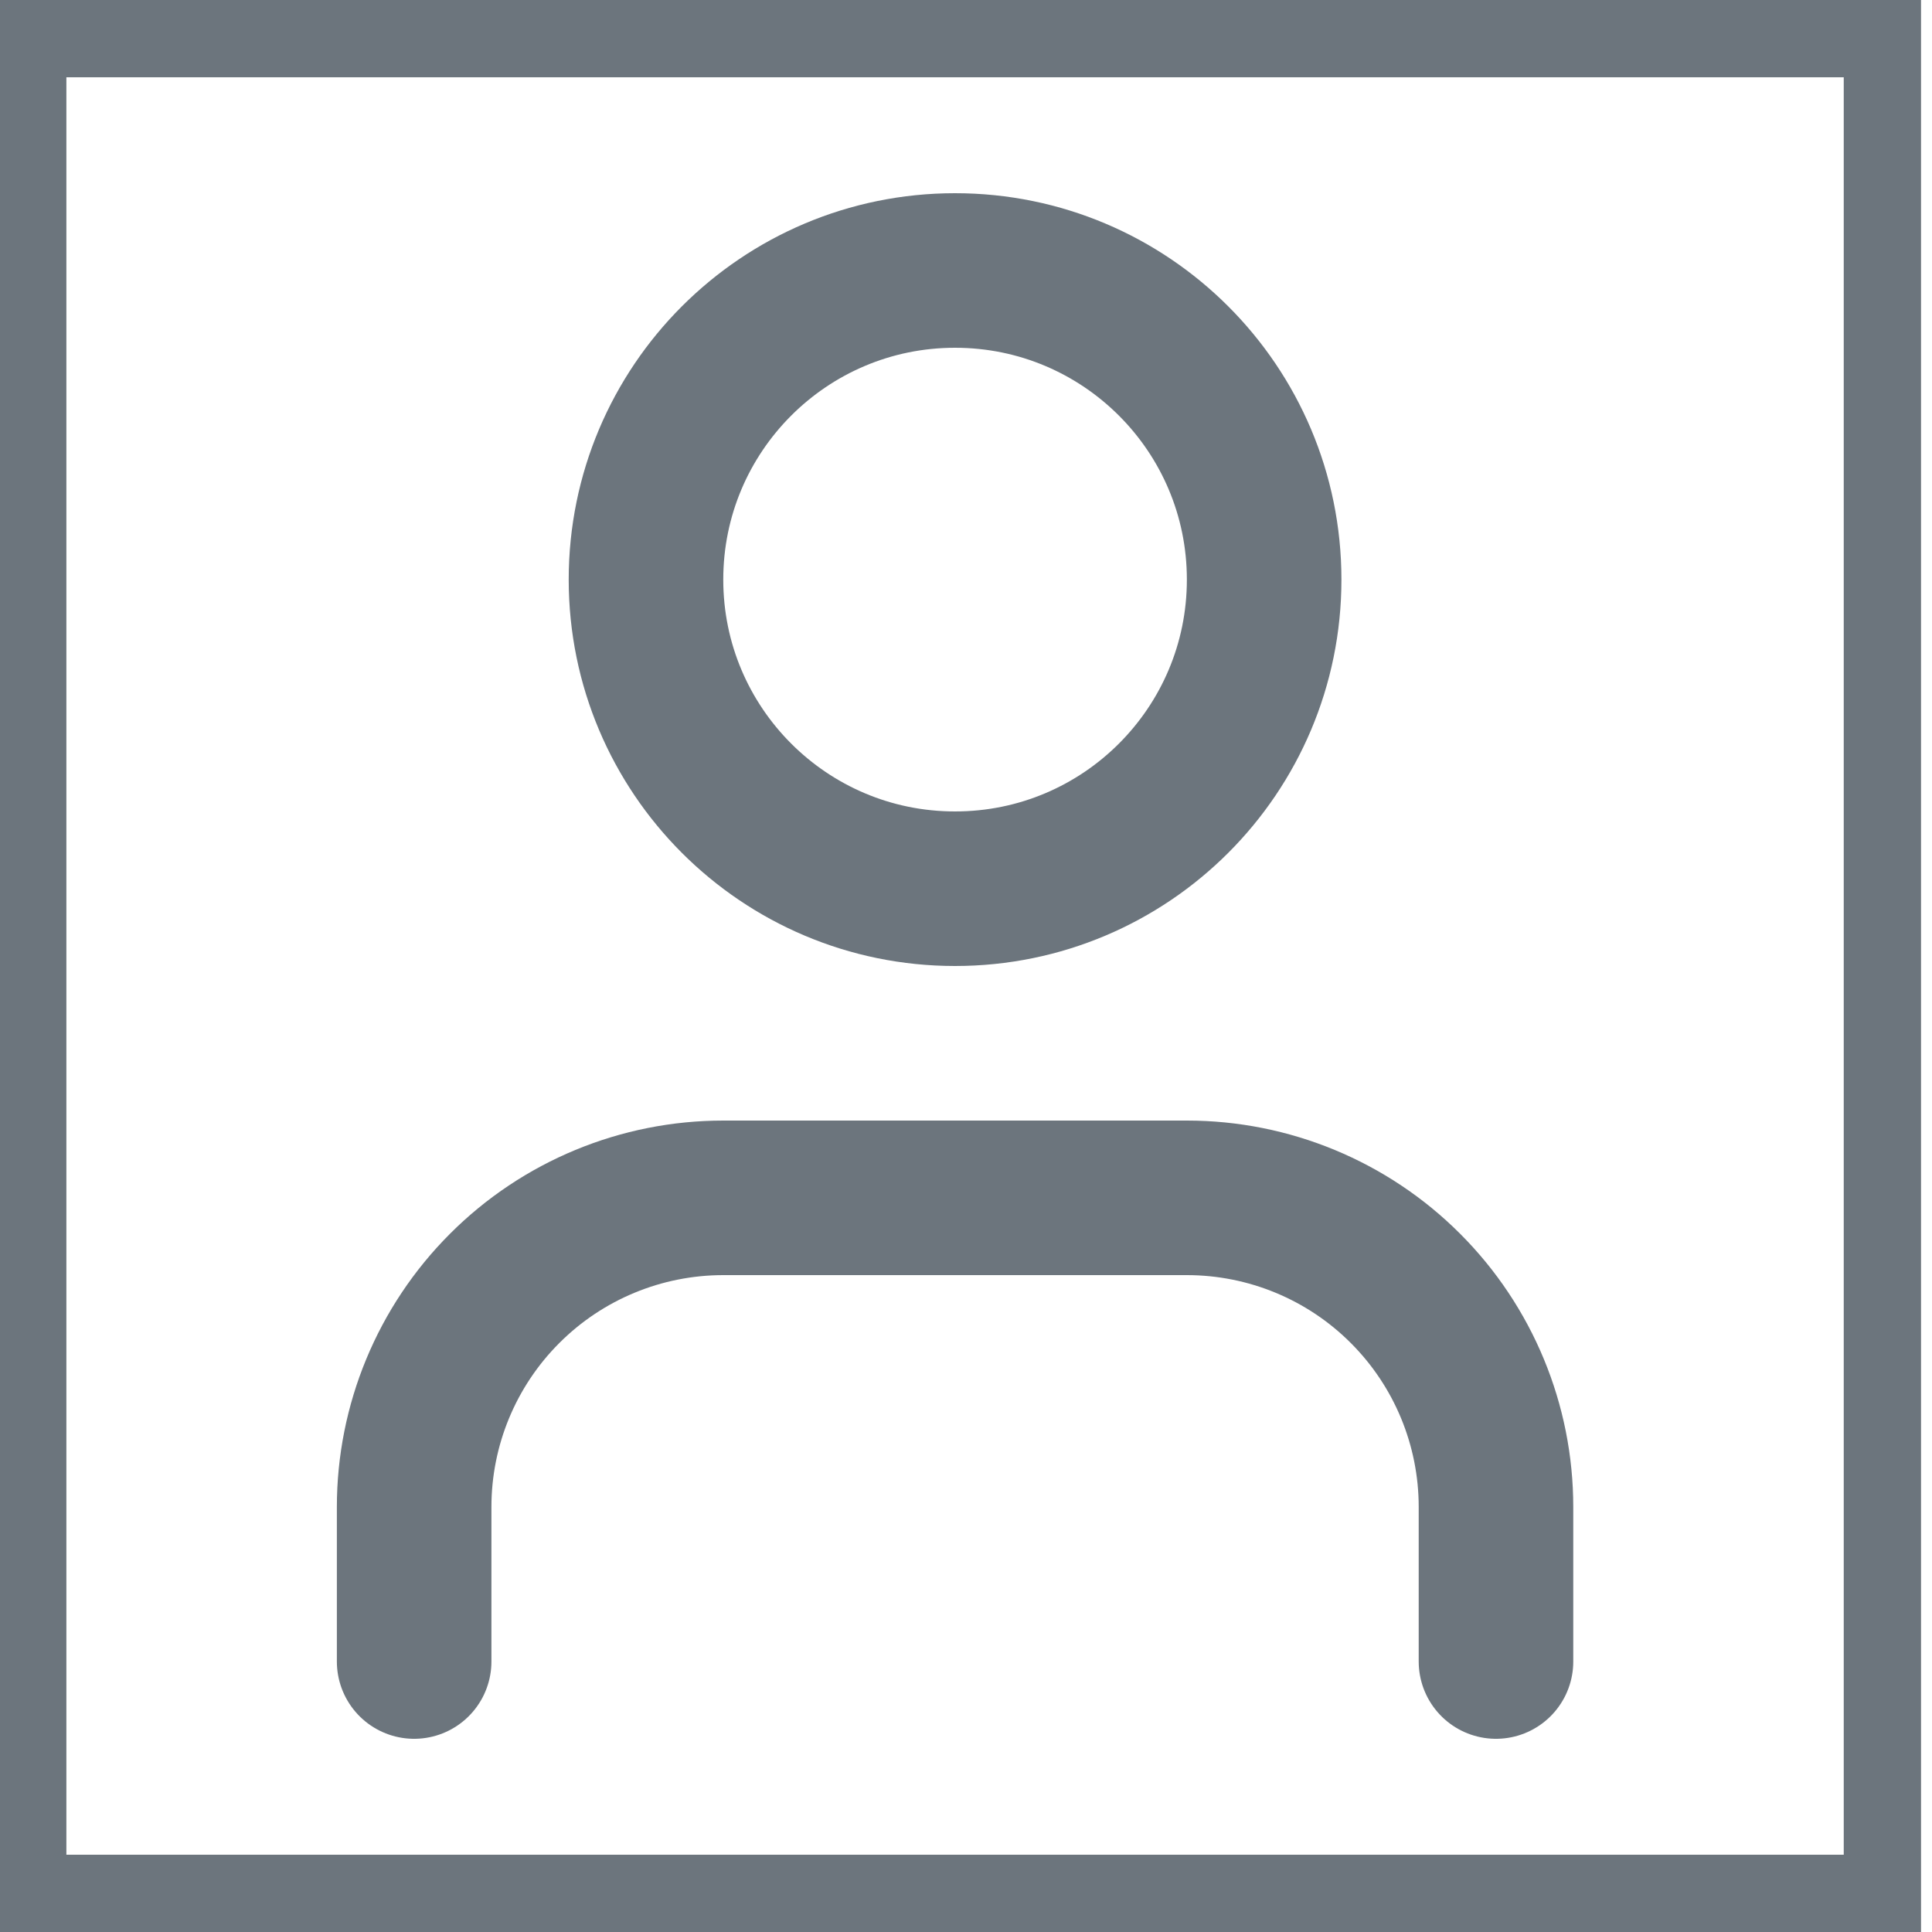
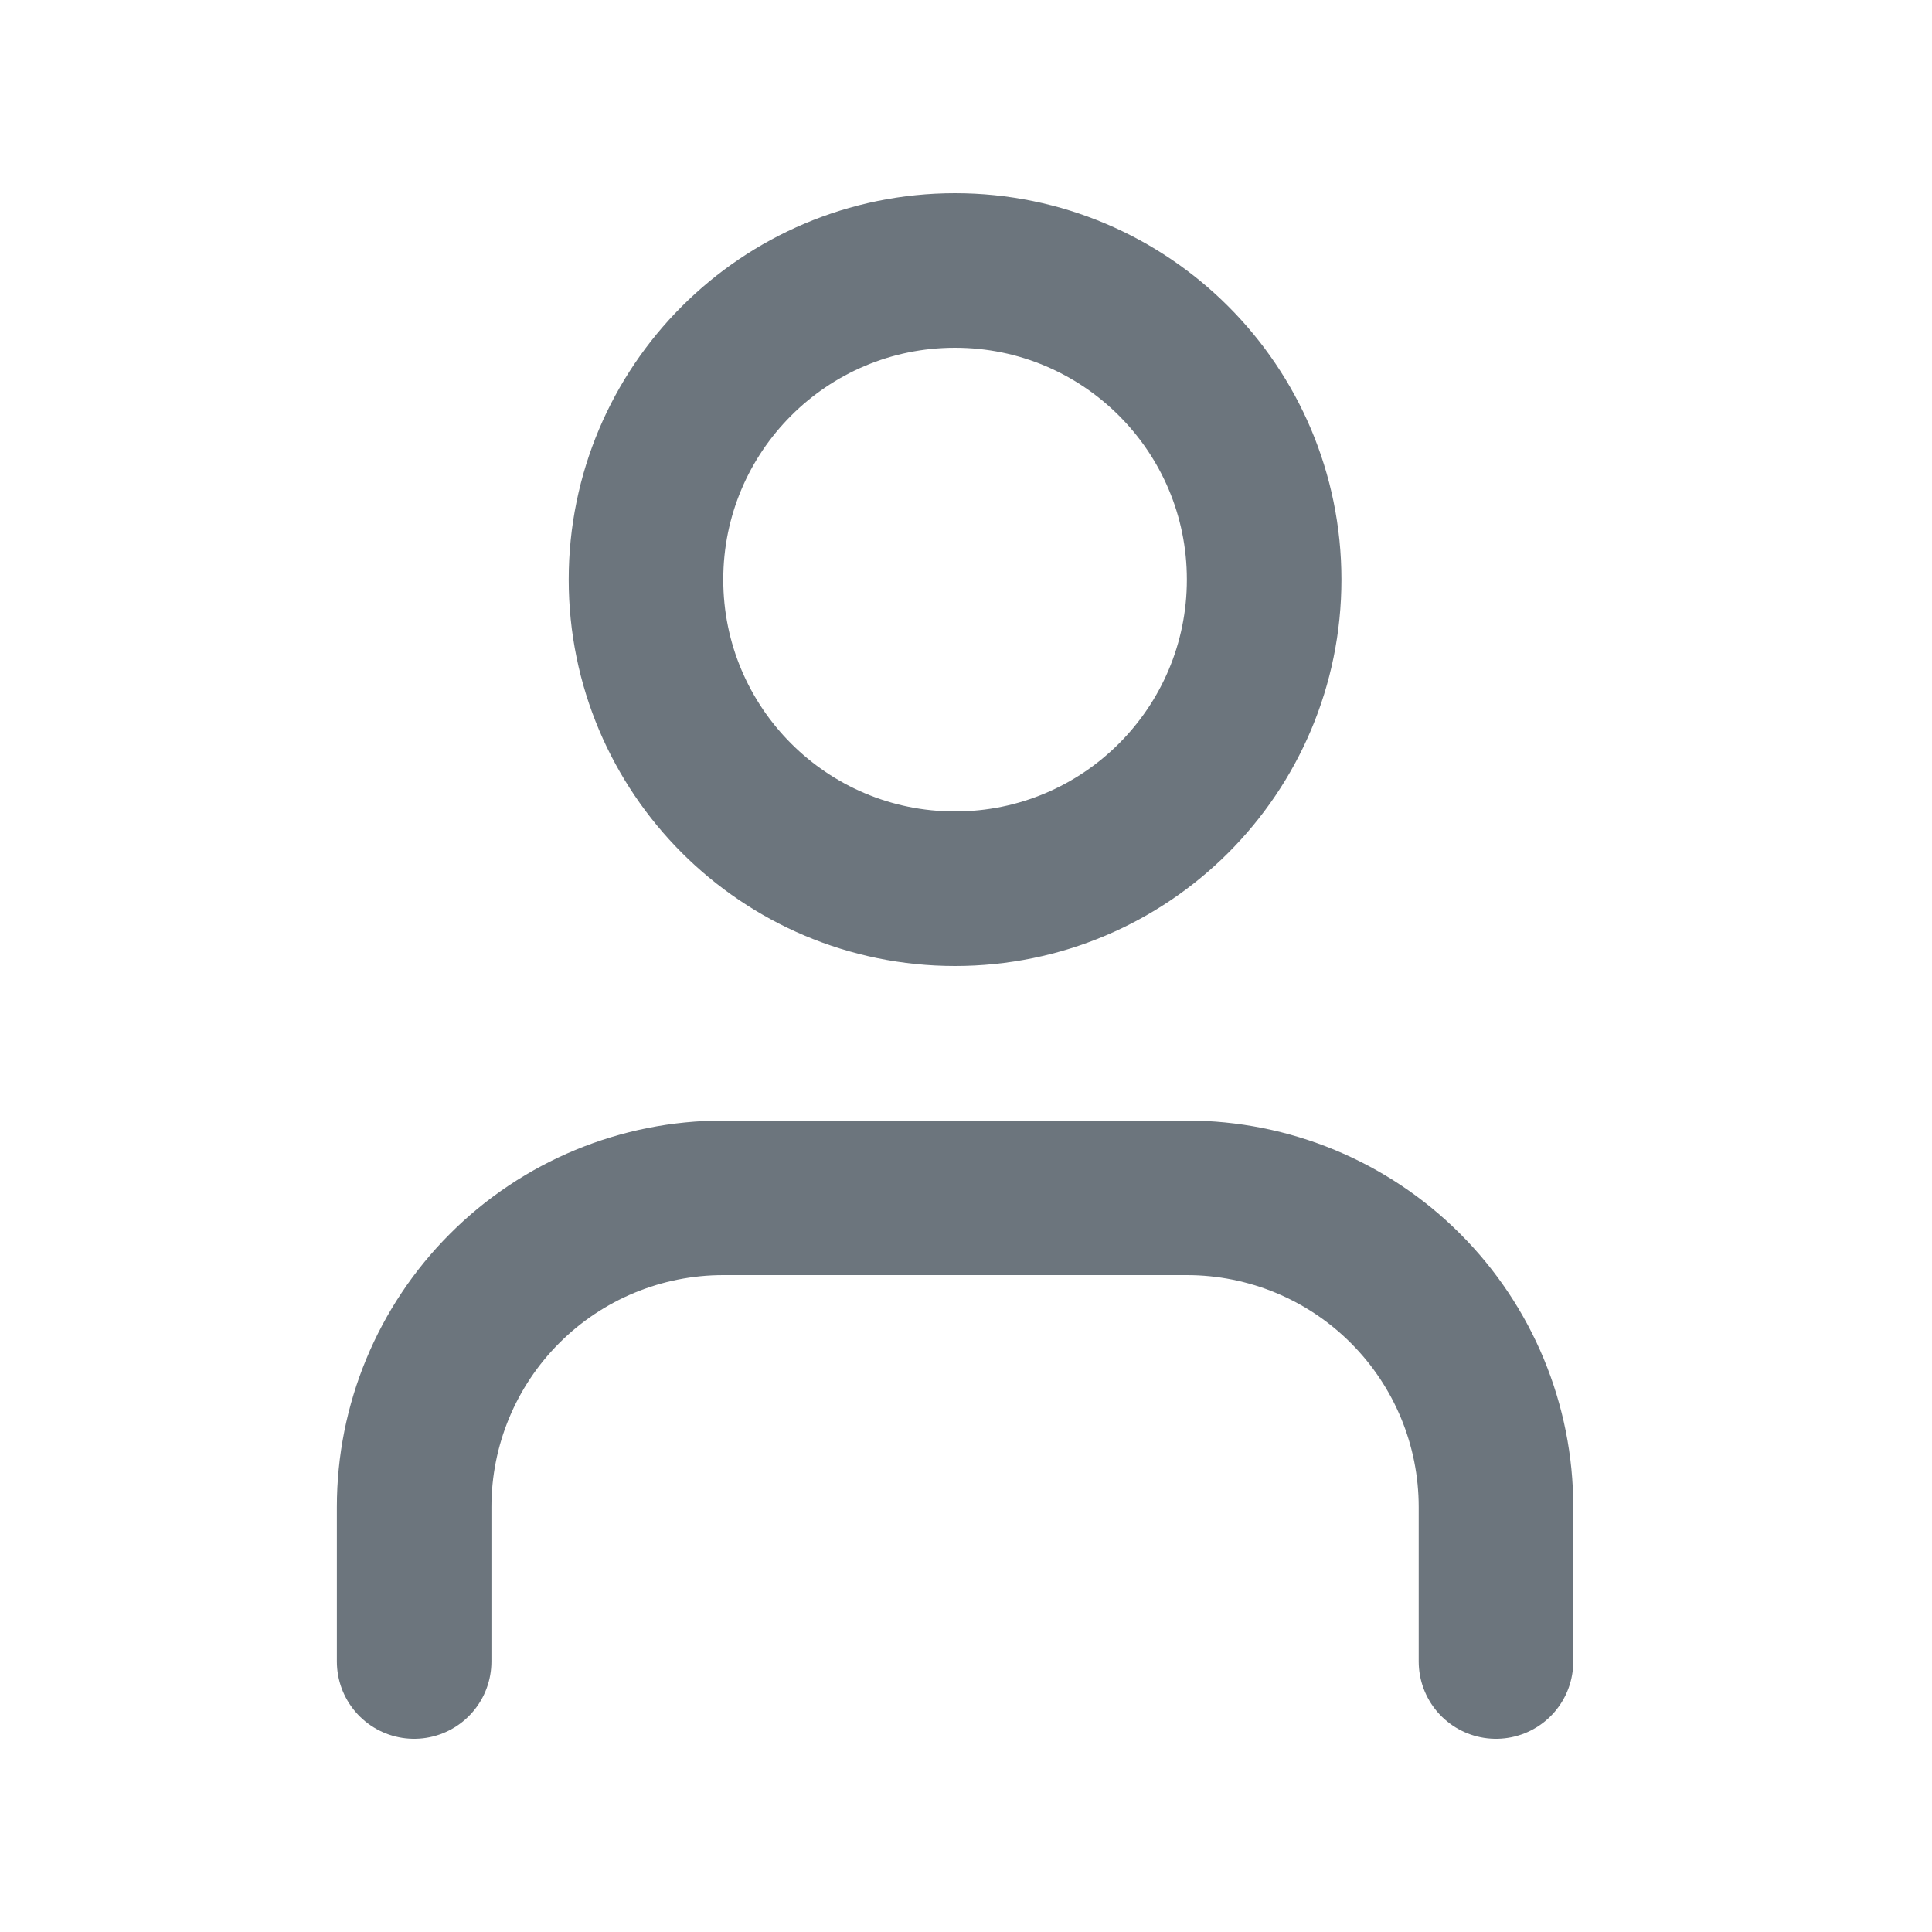
<svg xmlns="http://www.w3.org/2000/svg" width="25" height="25" viewBox="0 0 25 25" fill="none">
-   <path d="M24.358 24.5H0.359V0.5H24.358V24.5Z" stroke="#6C757D" />
  <path d="M19.358 21.5V19.5C19.358 18.439 18.937 17.422 18.187 16.672C17.437 15.921 16.419 15.5 15.358 15.5H9.359C8.298 15.5 7.28 15.921 6.53 16.672C5.78 17.422 5.359 18.439 5.359 19.5V21.5" stroke="#6C757D" stroke-width="2" stroke-linecap="round" stroke-linejoin="round" />
  <path d="M12.358 11.5C14.568 11.5 16.358 9.709 16.358 7.5C16.358 5.291 14.568 3.5 12.358 3.5C10.149 3.5 8.359 5.291 8.359 7.5C8.359 9.709 10.149 11.5 12.358 11.5Z" stroke="#6C757D" stroke-width="2" stroke-linecap="round" stroke-linejoin="round" />
</svg>
